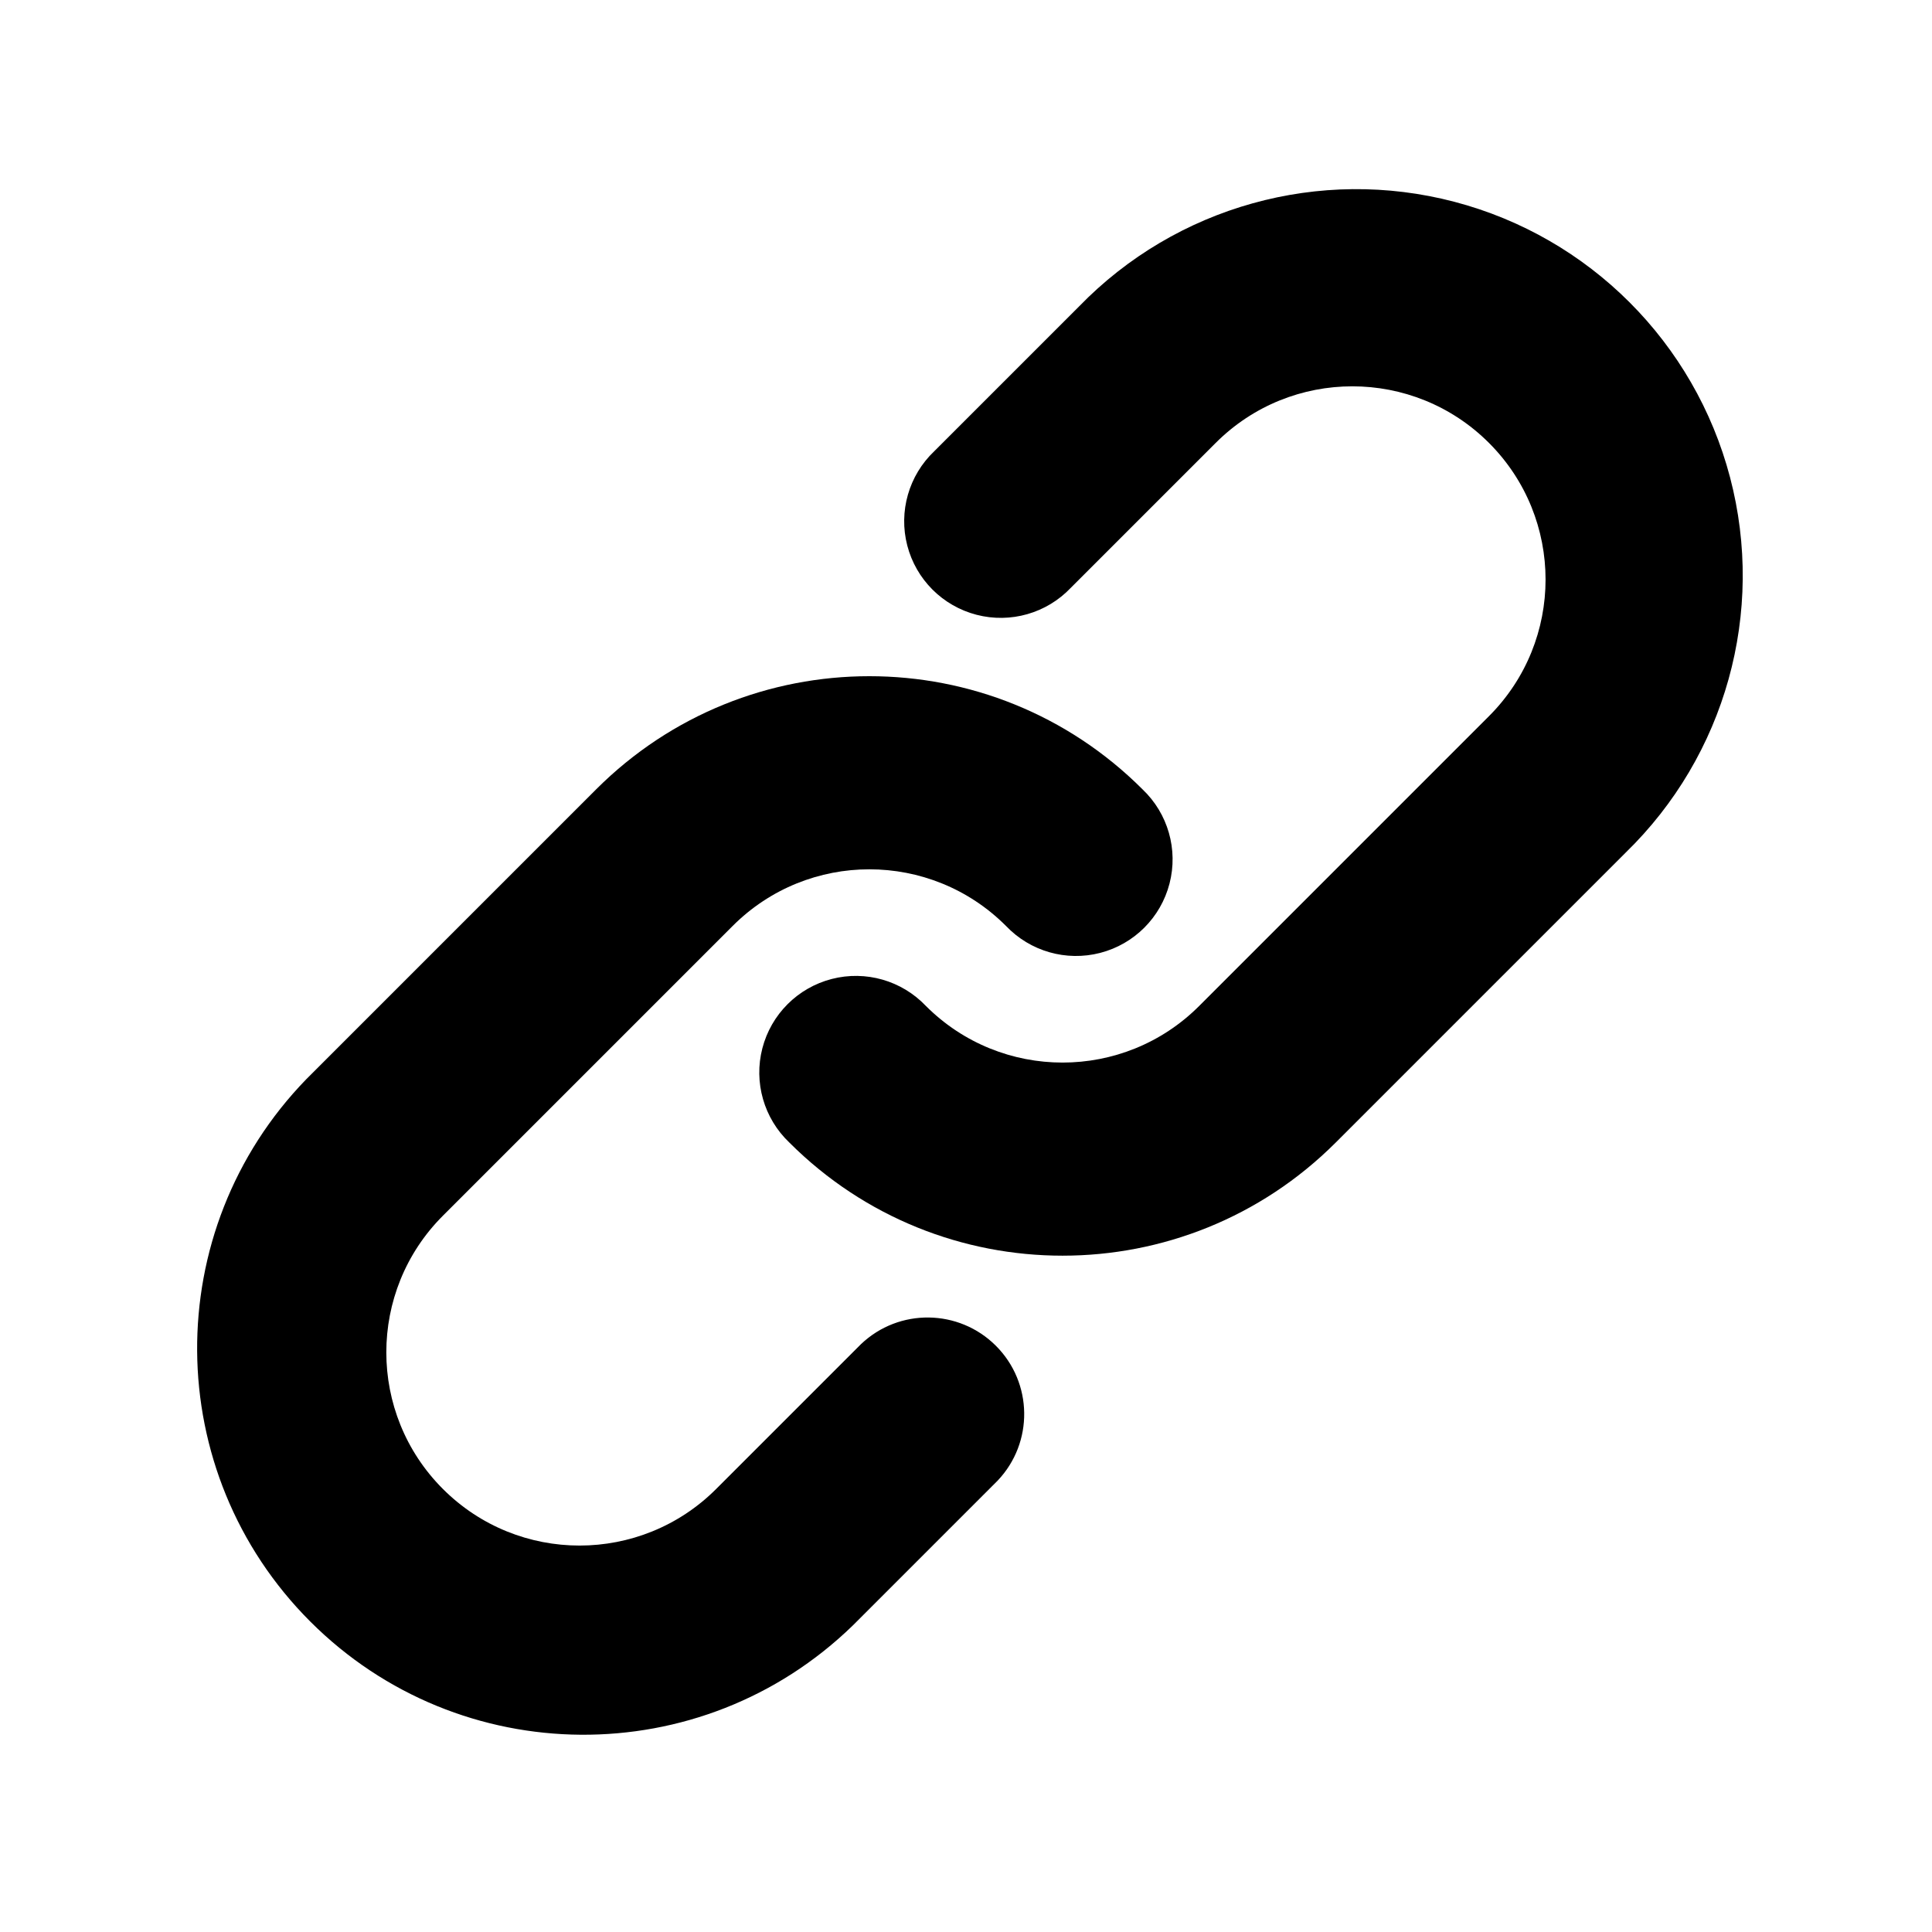
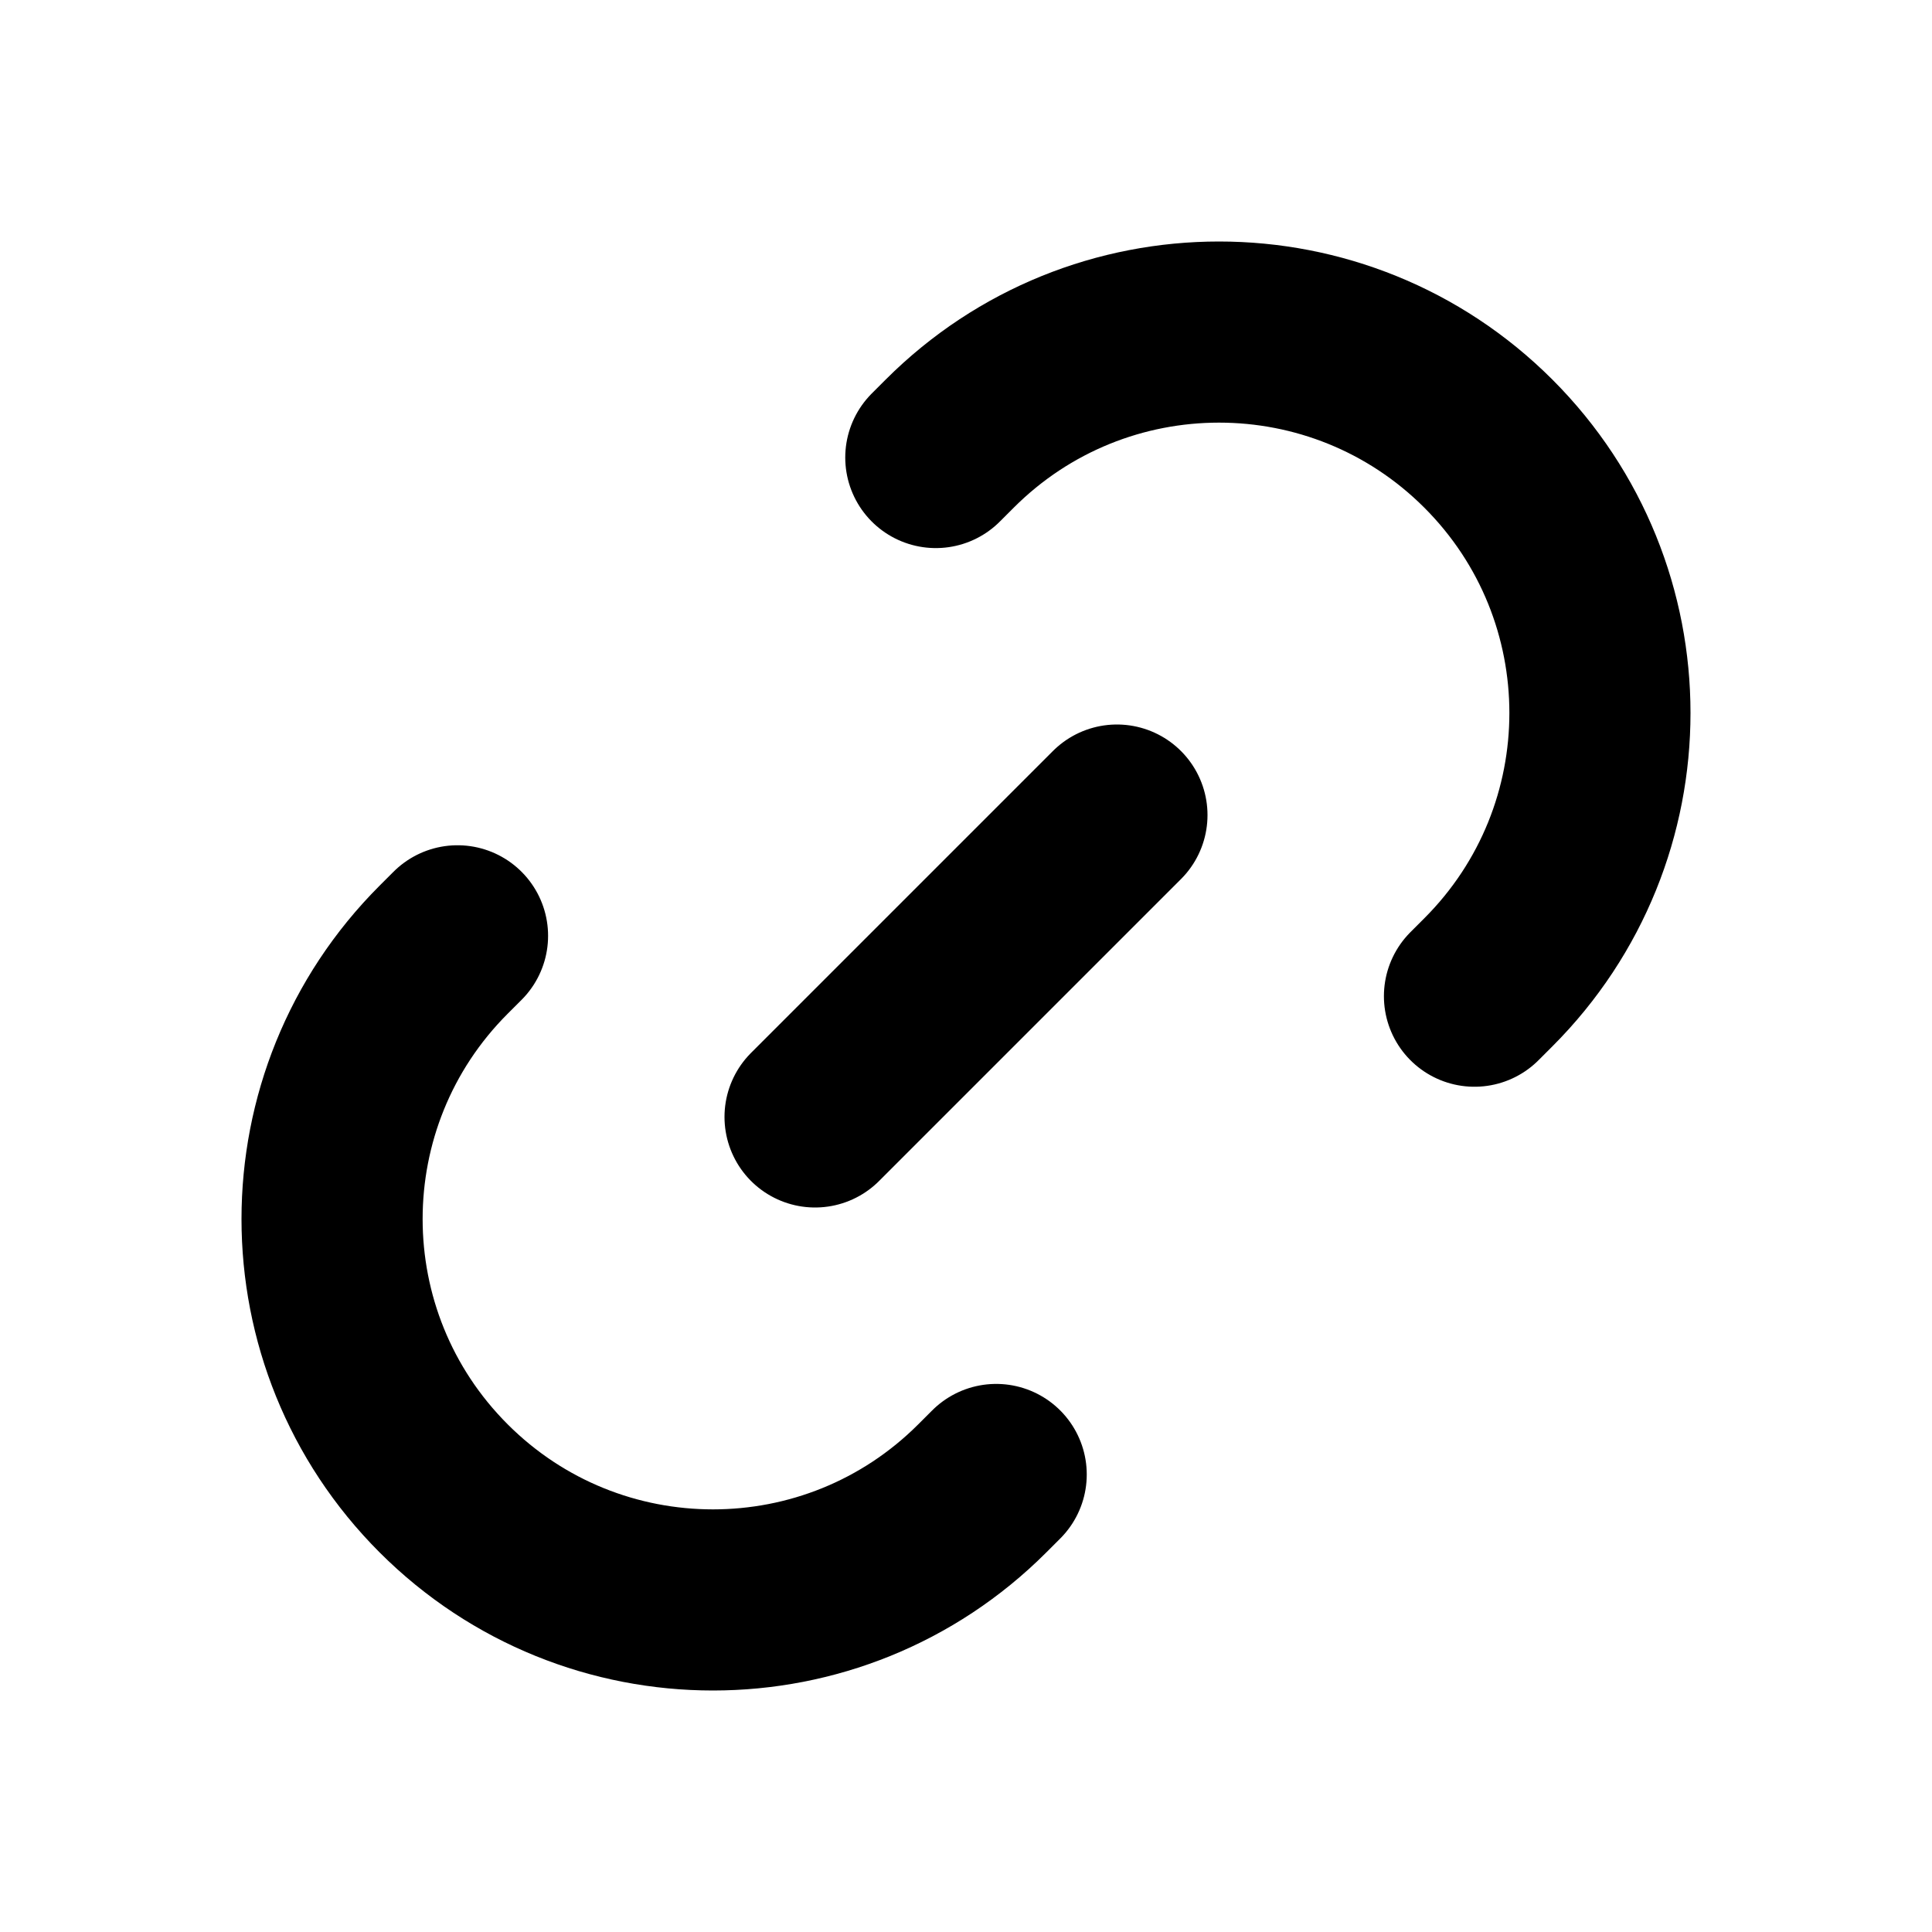
- <svg xmlns="http://www.w3.org/2000/svg" fill="none" viewBox="0 0 16 16">
-   <path fill="currentColor" d="M10.068 3.668a1.6 1.6 0 0 1 2.263 2.263l-2.4 2.4a1.6 1.6 0 0 1-2.263 0 .8.8 0 1 0-1.131 1.131 3.2 3.2 0 0 0 4.525 0l2.4-2.4a3.2 3.2 0 1 0-4.525-4.525l-1.2 1.2a.8.8 0 1 0 1.131 1.131l1.2-1.2Z" />
-   <path fill="currentColor" d="M6.068 7.668a1.6 1.6 0 0 1 2.263 0 .8.8 0 1 0 1.131-1.131 3.2 3.2 0 0 0-4.525 0l-2.4 2.4a3.2 3.2 0 0 0 4.525 4.525l1.2-1.2a.8.8 0 0 0-1.131-1.131l-1.2 1.2a1.6 1.6 0 0 1-2.263-2.263l2.4-2.4Z" />
+ <svg xmlns="http://www.w3.org/2000/svg" width="16" height="16" viewBox="0 0 16 16" fill="none">
+   <path d="M7.75 3.789L7.865 3.674C9.097 2.442 11.094 2.442 12.326 3.674C13.558 4.906 13.558 6.903 12.326 8.135L12.211 8.25M6.75 9.25L9.25 6.75M8.25 12.211L8.135 12.326C6.903 13.558 4.906 13.558 3.674 12.326C2.442 11.094 2.442 9.097 3.674 7.865L3.789 7.75" stroke="currentColor" stroke-width="1.5" stroke-linecap="round" stroke-linejoin="round" />
</svg>
